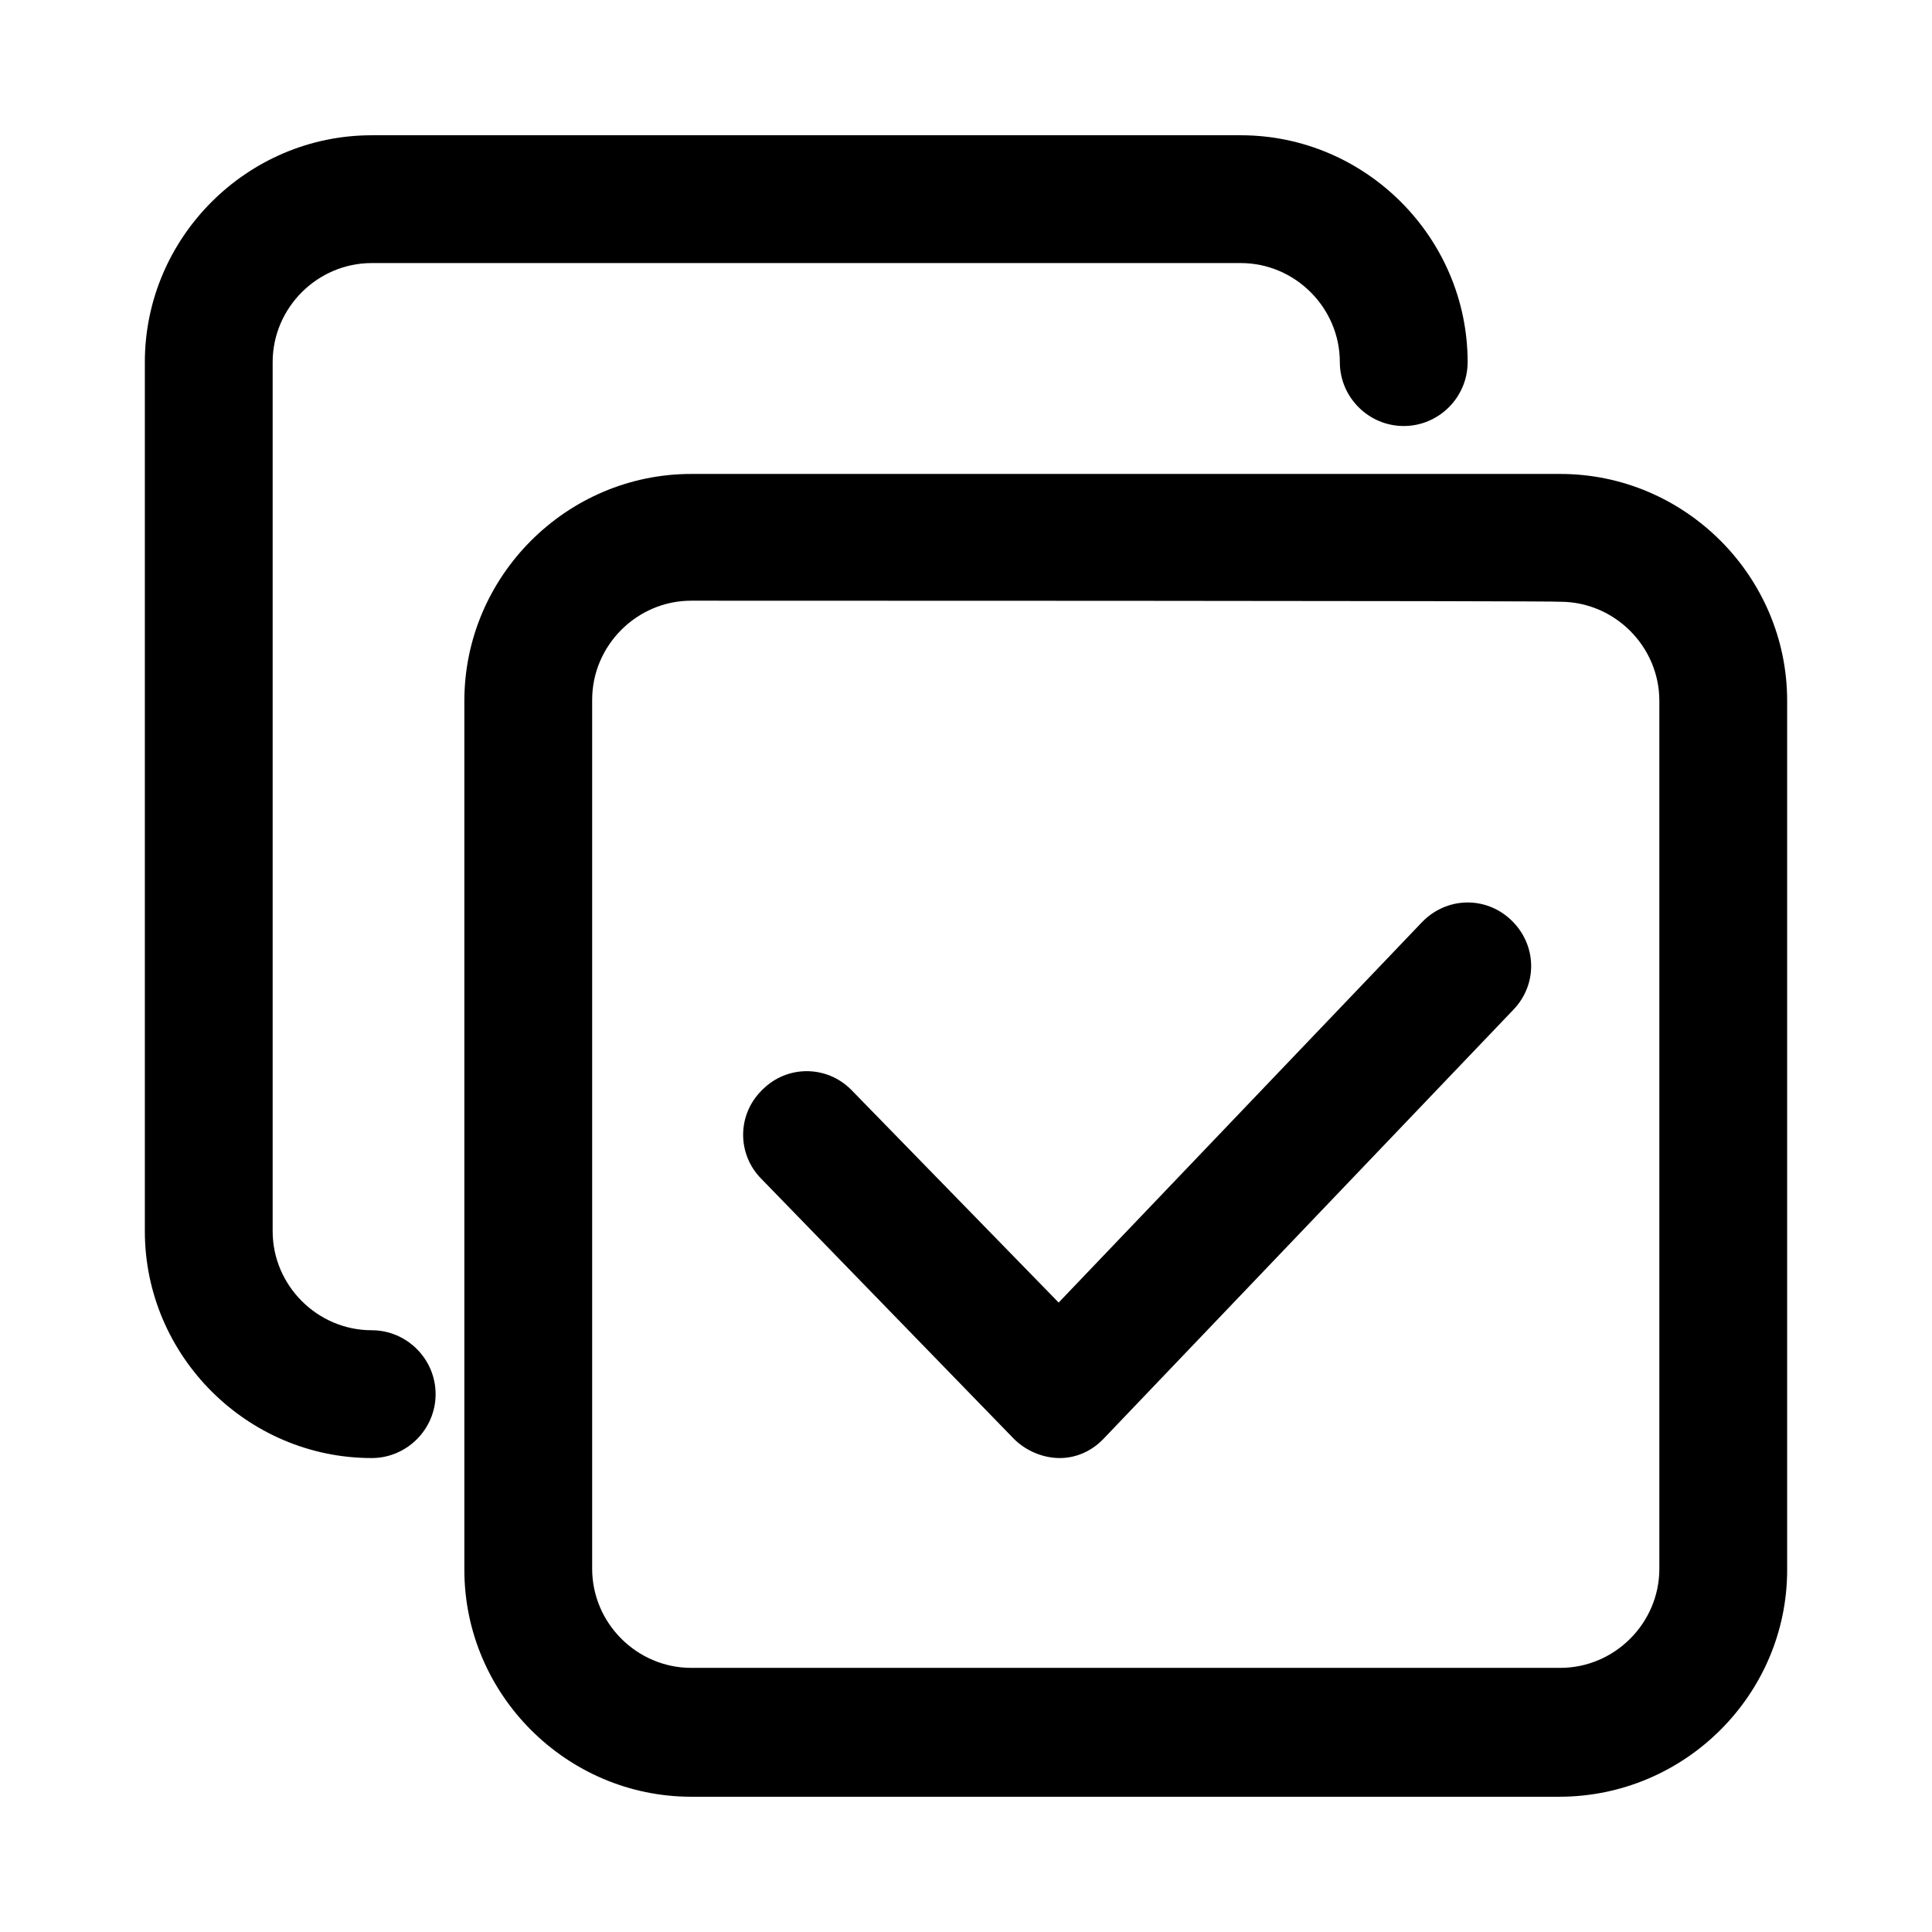
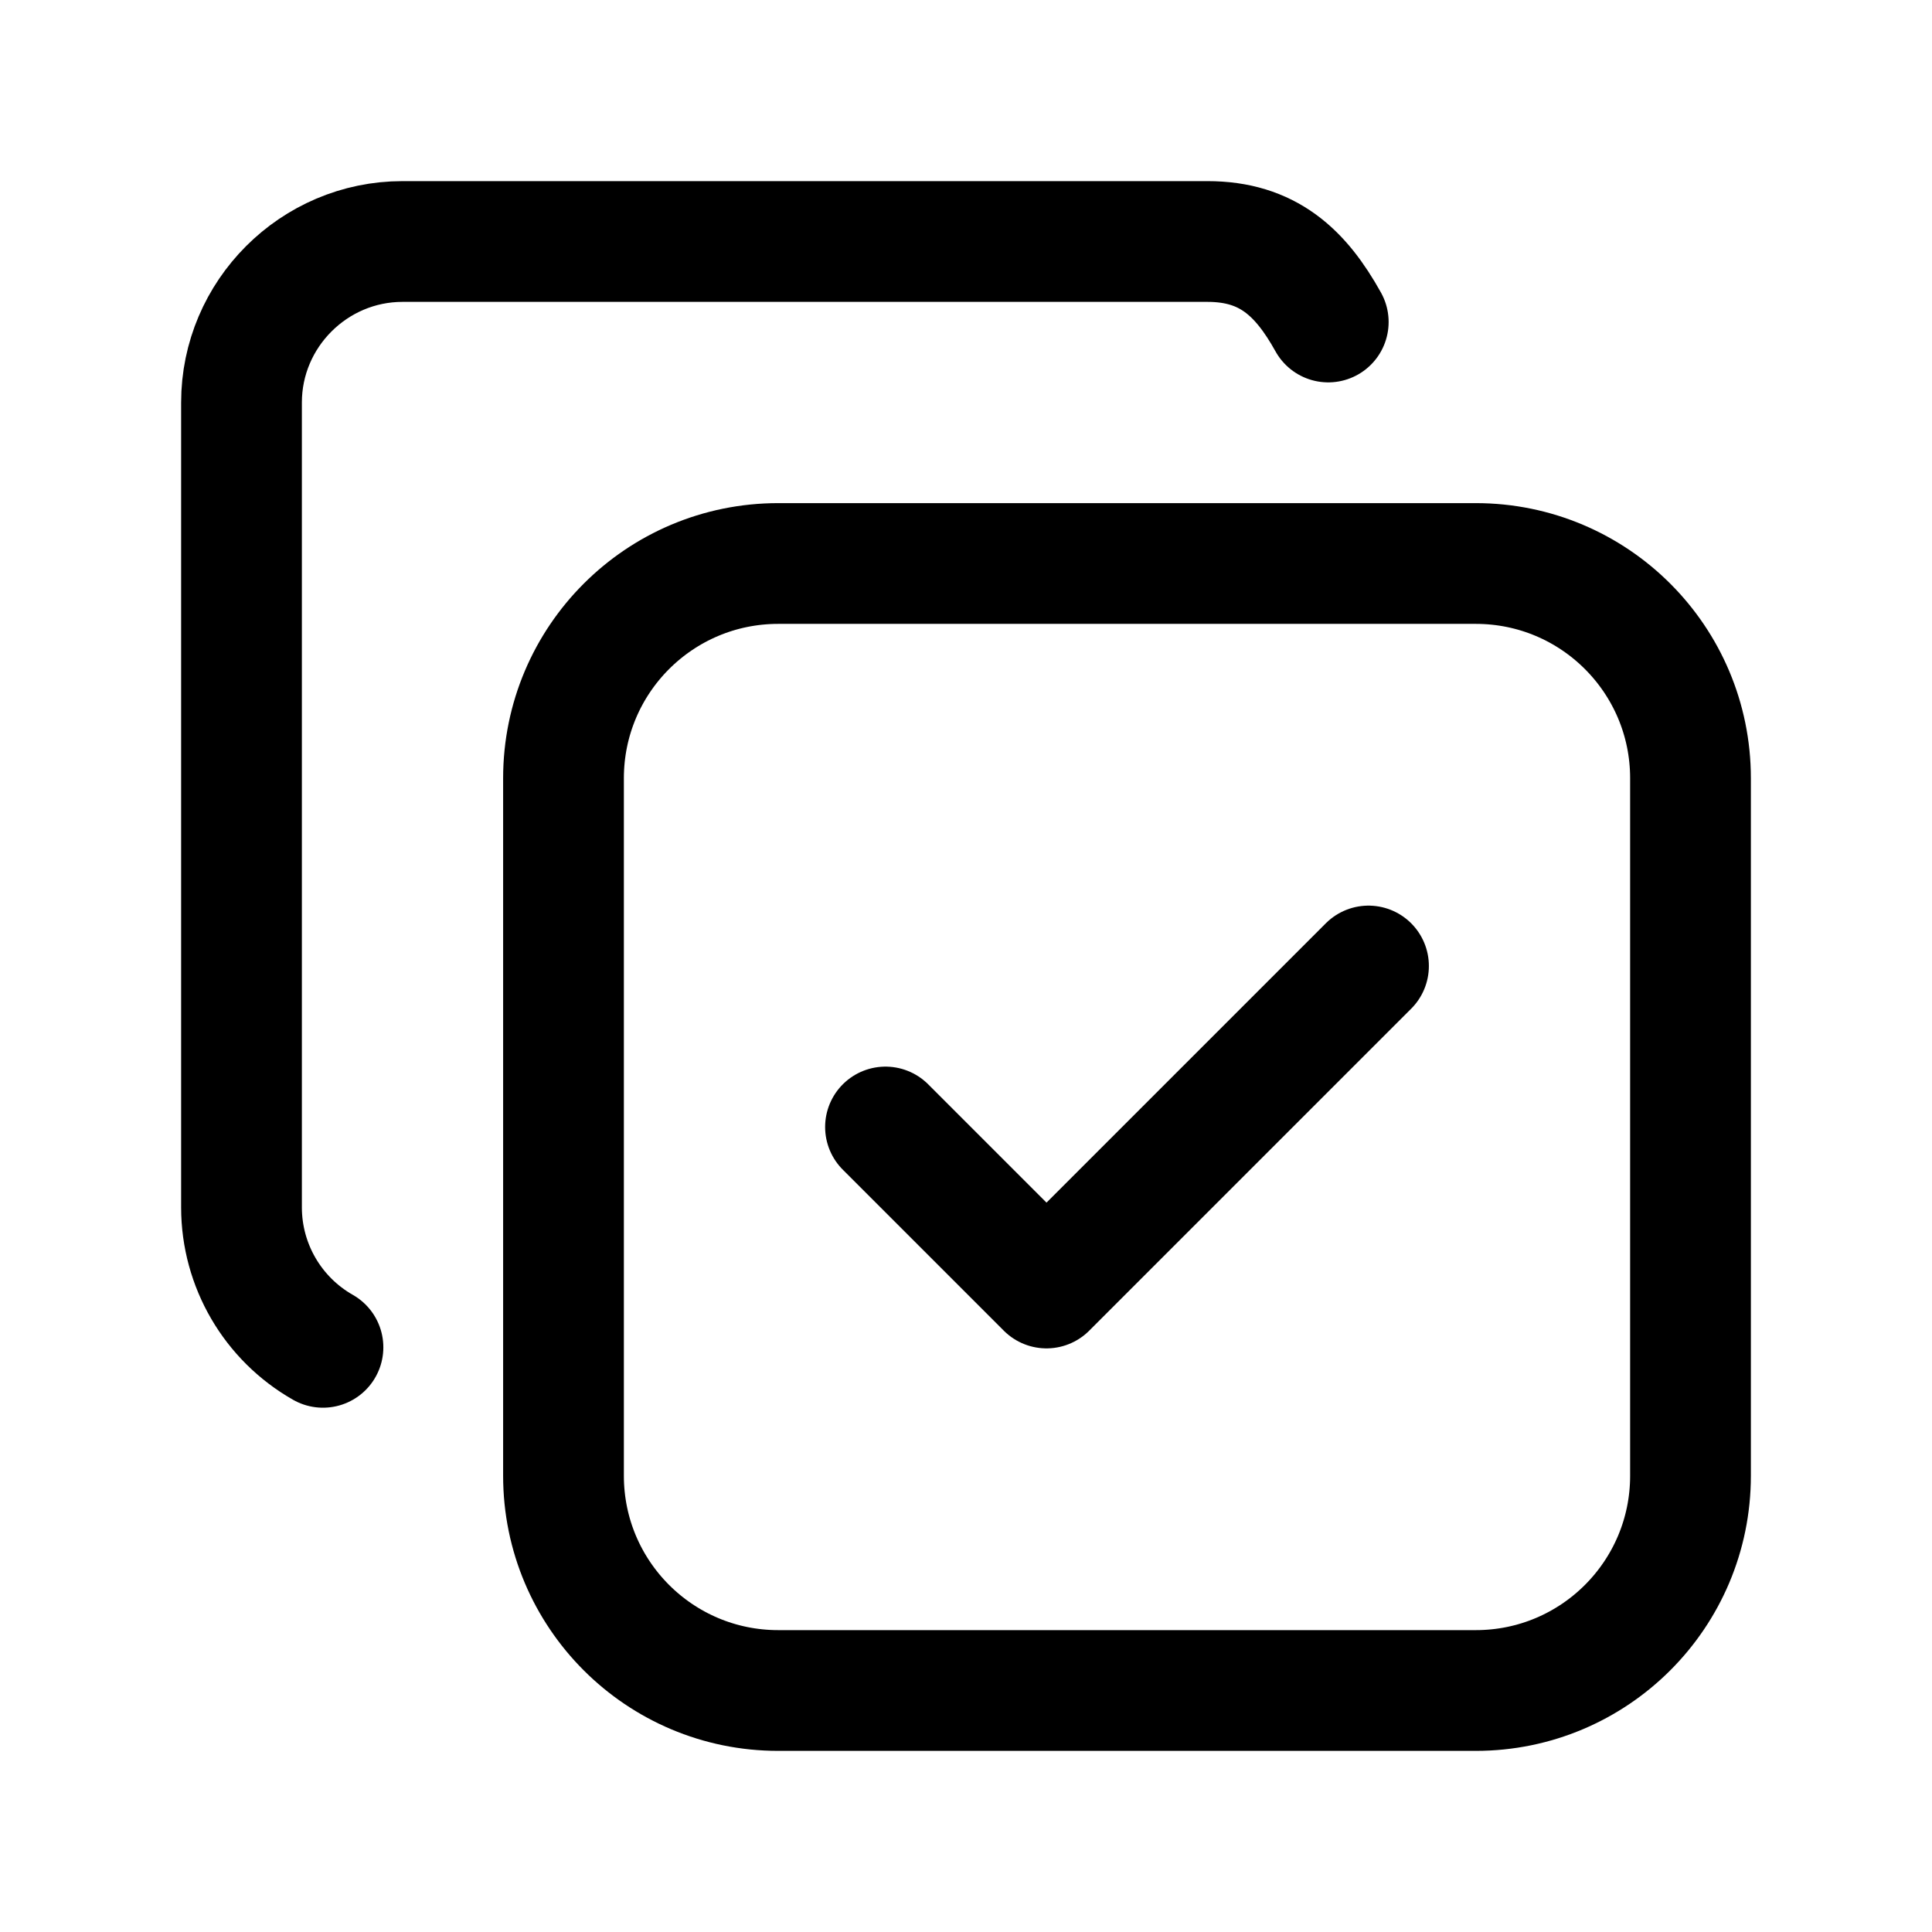
- <svg xmlns="http://www.w3.org/2000/svg" t="1736410222830" class="icon" viewBox="0 0 1024 1024" version="1.1">
-   <path d="M826.426 952.309H366.359c-66.046 0-120.238-54.192-120.238-120.238V371.44c0-66.046 54.192-120.238 120.238-120.238h460.631c66.046 0 120.238 54.192 120.238 120.238v460.631c0 66.046-54.192 120.238-120.803 120.238zM366.359 318.377c-28.789 0-52.498 23.709-52.498 52.498v460.631c0 28.789 23.709 52.498 52.498 52.498h460.631c28.789 0 52.498-23.709 52.498-52.498V371.44c0-28.789-23.709-52.498-52.498-52.498 0-0.564-460.631-0.564-460.631-0.564z" fill="currentColor" />
-   <path d="M197.01 772.798c-66.046 0-120.238-54.192-120.238-120.238V191.929c0-66.046 54.192-120.238 120.238-120.238h460.631c66.046 0 120.238 54.192 120.238 120.238 0 18.628-15.241 33.87-33.87 33.87s-33.87-15.241-33.87-33.87c0-28.789-23.709-52.498-52.498-52.498H197.01c-28.789 0-52.498 23.709-52.498 52.498v460.631c0 28.789 23.709 52.498 52.498 52.498 18.628 0 33.87 15.241 33.87 33.87s-15.241 33.87-33.87 33.87z" fill="currentColor" />
-   <path d="M561.676 772.798c-9.032 0-18.064-3.951-24.273-10.161l-133.786-137.738c-12.983-12.983-12.983-33.87 0-46.853l0.564-0.564c12.983-12.983 33.87-12.983 46.853 0l0.564 0.564 109.513 112.335 192.494-201.526c12.983-13.548 33.87-14.112 47.418-1.129 13.548 12.983 14.112 33.87 1.129 47.418L585.385 762.073c-6.209 6.774-14.677 10.725-23.709 10.725z" fill="currentColor" />
+ <svg xmlns="http://www.w3.org/2000/svg" viewBox="0 0 24 24" fill="none" stroke="currentColor" stroke-width="1.5" stroke-linecap="round" stroke-linejoin="round" class="icon icon-tabler icons-tabler-outline icon-tabler-copy-check">
+   <path stroke="none" d="M0 0h24v24H0z" fill="none" />
+   <path stroke="none" d="M0 0h24v24H0z" />
+   <path d="M7 9.667a2.667 2.667 0 0 1 2.667 -2.667h8.666a2.667 2.667 0 0 1 2.667 2.667v8.666a2.667 2.667 0 0 1 -2.667 2.667h-8.666a2.667 2.667 0 0 1 -2.667 -2.667z" />
+   <path d="M4.012 16.737a2 2 0 0 1 -1.012 -1.737v-10c0 -1.1 .9 -2 2 -2h10c.75 0 1.158 .385 1.5 1" />
+   <path d="M11 14l2 2l4 -4" />
</svg>
